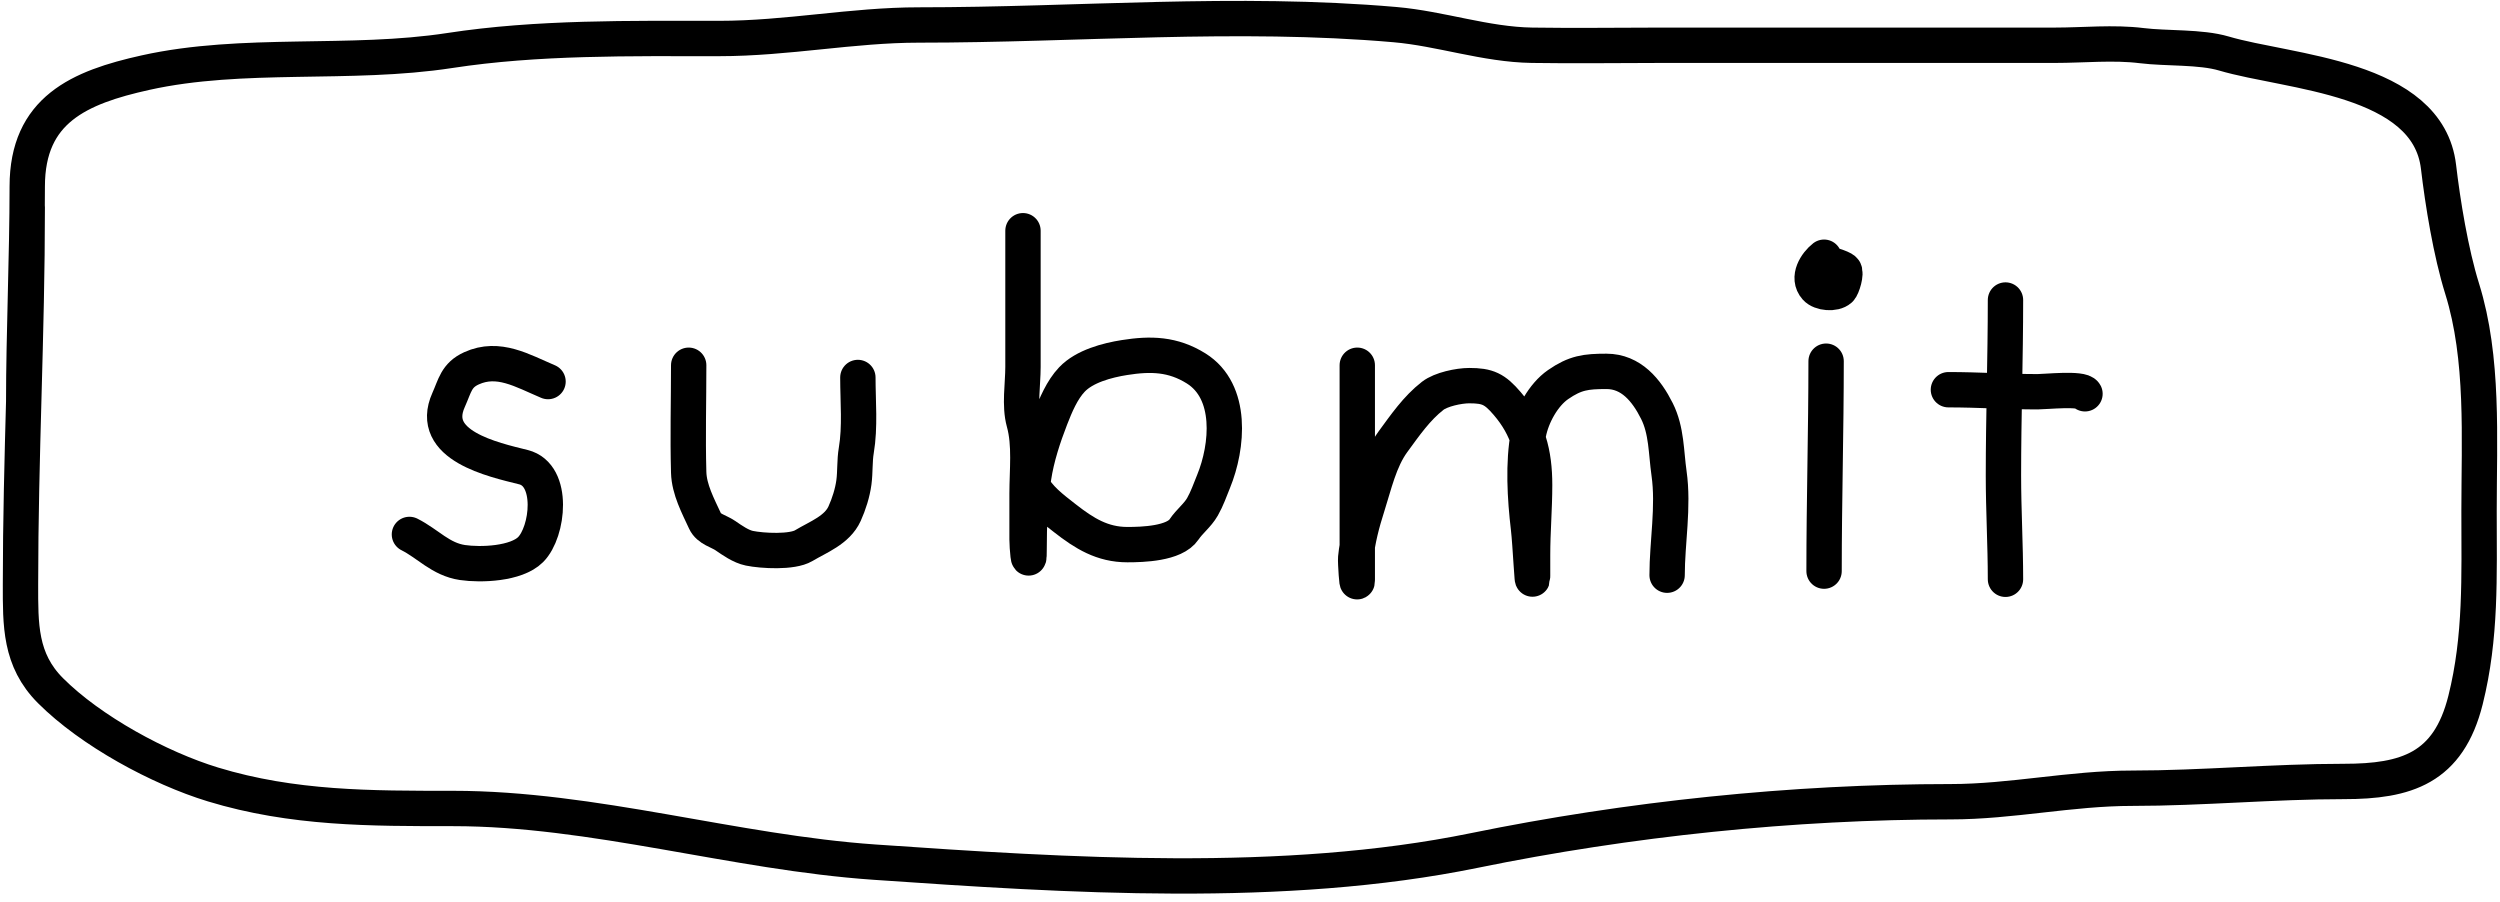
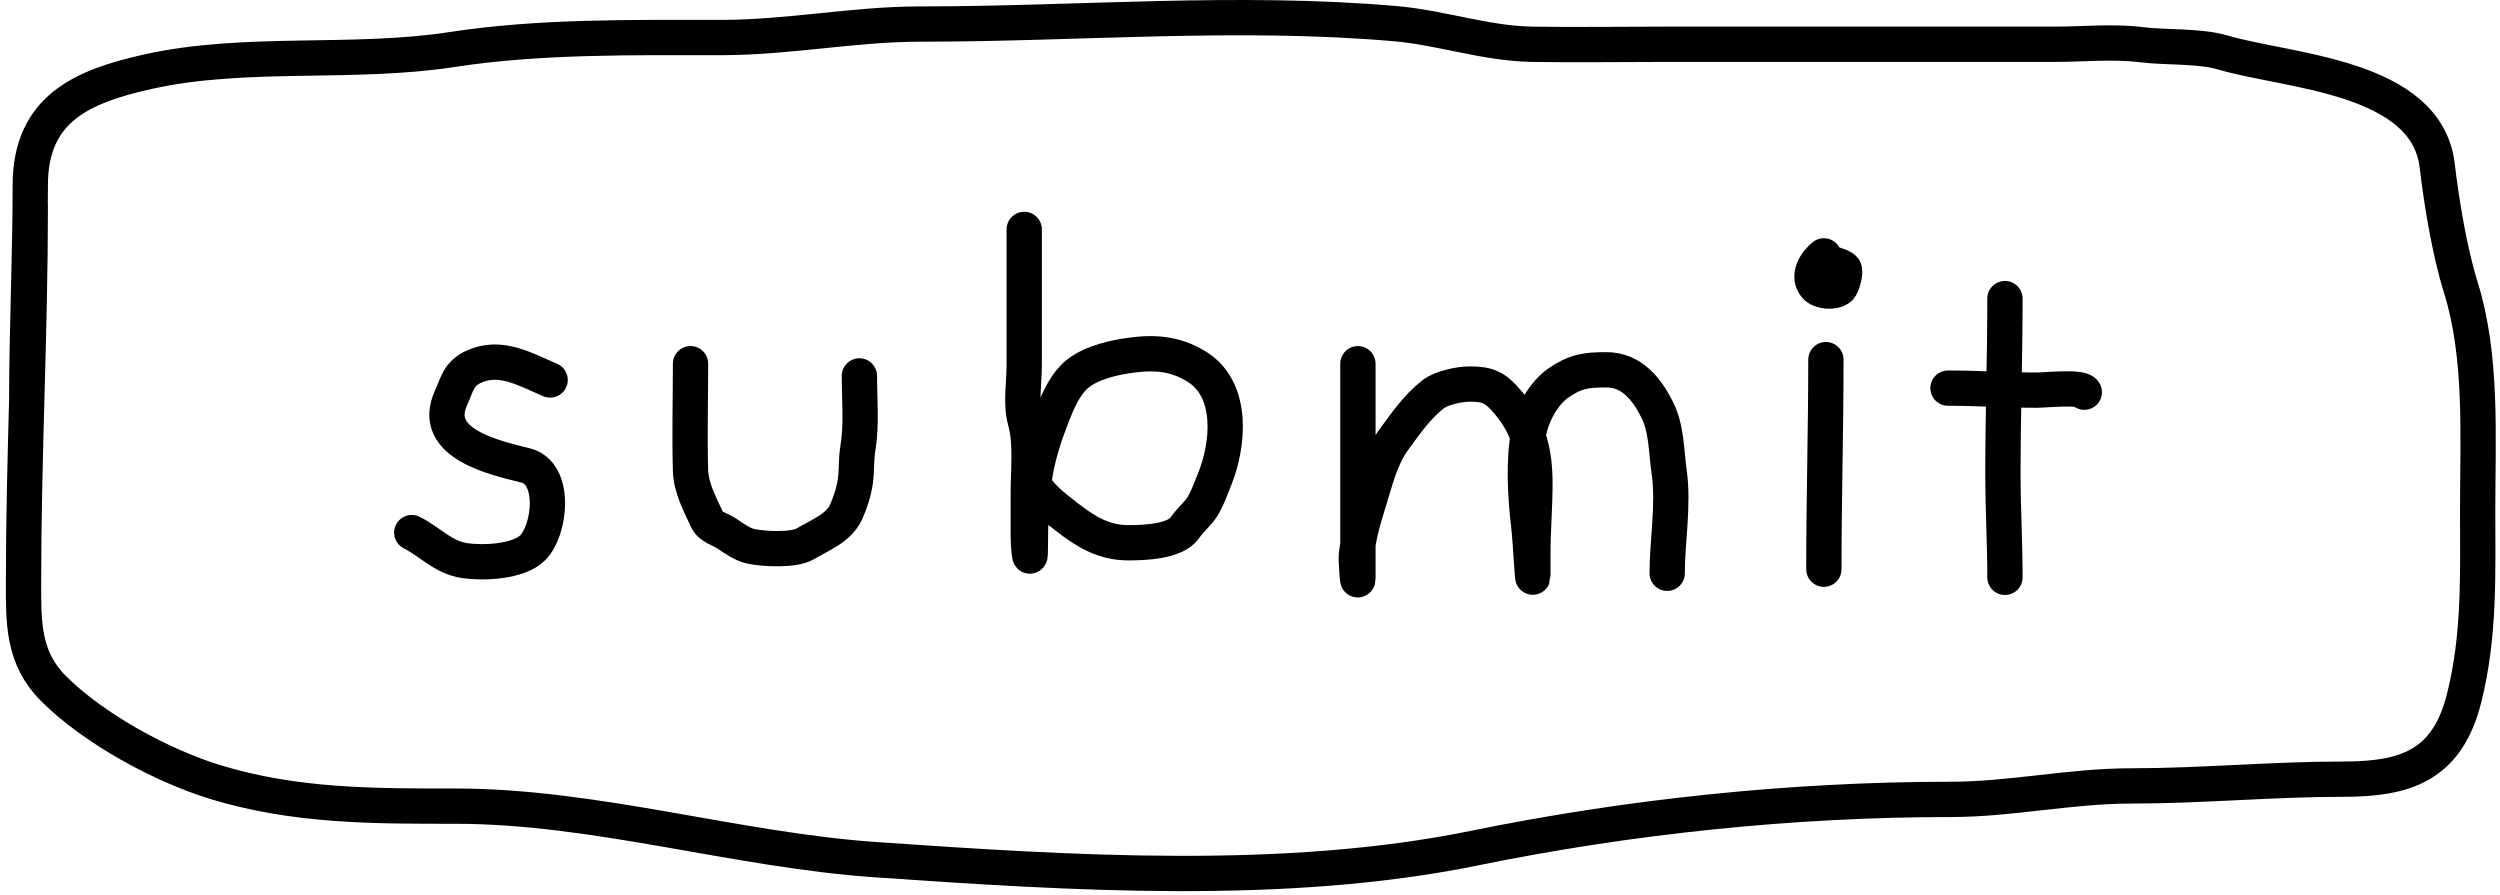
- <svg xmlns="http://www.w3.org/2000/svg" width="244" height="88" viewBox="0 0 244 88" fill="none">
-   <path d="M2.659 20.238C2.659 32.638 2 44.595 2 57.008C2 60.957 1.92 64.398 4.93 67.409C8.865 71.344 15.53 74.964 20.788 76.564C28.579 78.936 36.177 78.908 44.227 78.908C57.912 78.908 71.668 83.201 85.354 84.145C104.213 85.446 125.283 86.814 143.878 83.01C158.972 79.923 174.959 78.249 190.389 78.249C196.331 78.249 202.094 76.931 208.115 76.931C214.92 76.931 221.866 76.271 228.77 76.271C234.853 76.271 238.968 74.995 240.636 68.324C242.179 62.153 241.955 56.244 241.955 49.866C241.955 42.81 242.43 34.98 240.307 28.185C239.194 24.624 238.41 19.777 237.999 16.283C236.963 7.47 223.398 7.103 217.051 5.223C214.768 4.546 211.437 4.754 209.03 4.454C206.289 4.111 203.335 4.417 200.57 4.417C194.796 4.417 189.022 4.417 183.248 4.417C176.228 4.417 169.209 4.417 162.19 4.417C157.967 4.417 153.74 4.485 149.518 4.417C144.979 4.344 140.616 2.791 136.151 2.403C120.636 1.054 105.201 2.439 89.676 2.439C83.187 2.439 76.837 3.758 70.192 3.758C61.525 3.758 52.449 3.614 43.897 4.93C34.154 6.429 23.711 4.976 14.196 7.09C7.743 8.524 2.659 10.705 2.659 18.204C2.659 24.916 2.314 32.666 2.314 39.197" stroke="black" stroke-width="3.451" stroke-linecap="round" />
-   <path d="M53.488 37.24C50.985 36.183 48.654 34.748 46.017 35.947C44.525 36.625 44.405 37.651 43.784 39.031C41.775 43.495 48.153 44.861 51.09 45.596C54.128 46.355 53.513 51.916 51.786 53.642C50.385 55.043 46.927 55.168 45.133 54.902C43.001 54.586 41.753 53.057 39.96 52.161" stroke="black" stroke-width="3.451" stroke-linecap="round" />
-   <path d="M67.216 35.648C67.216 39.128 67.119 42.625 67.216 46.104C67.262 47.775 68.134 49.386 68.818 50.868C69.182 51.655 70.145 51.831 70.786 52.271C71.454 52.731 72.317 53.341 73.14 53.509C74.393 53.766 77.313 53.934 78.445 53.255C79.875 52.398 81.705 51.741 82.435 50.127C82.855 49.2 83.206 48.091 83.341 47.077C83.478 46.052 83.401 44.974 83.574 43.96C83.964 41.668 83.728 39.172 83.728 36.842" stroke="black" stroke-width="3.451" stroke-linecap="round" />
-   <path d="M99.843 22.518C99.843 25.9 99.843 29.282 99.843 32.664C99.843 33.711 99.843 34.757 99.843 35.803C99.843 37.528 99.482 39.561 99.942 41.219C100.547 43.394 100.241 45.94 100.241 48.182C100.241 49.674 100.241 51.166 100.241 52.658C100.241 53.379 100.44 55.672 100.44 53.631C100.44 51.241 100.533 48.946 100.882 46.59C101.167 44.665 101.837 42.629 102.54 40.821C103.036 39.545 103.654 38.058 104.618 37.041C105.843 35.747 108.057 35.165 109.746 34.897C112.322 34.488 114.483 34.546 116.742 35.958C120.339 38.206 119.846 43.563 118.444 46.988C118.1 47.83 117.813 48.673 117.361 49.464C116.879 50.308 116.097 50.874 115.571 51.664C114.631 53.073 111.493 53.156 110.033 53.156C107.594 53.156 105.842 52.072 103.921 50.569C102.66 49.582 101.359 48.627 100.639 47.187" stroke="black" stroke-width="3.451" stroke-linecap="round" />
-   <path d="M132.47 35.648C132.47 42.611 132.47 49.575 132.47 56.538C132.47 57.602 132.279 54.826 132.315 54.46C132.488 52.736 132.938 51.018 133.465 49.376C134.128 47.309 134.644 44.897 135.963 43.098C137.131 41.505 138.269 39.848 139.831 38.633C140.638 38.005 142.387 37.638 143.401 37.638C145.202 37.638 145.888 37.965 147.104 39.384C149.149 41.77 149.779 44.246 149.779 47.342C149.779 49.625 149.58 51.883 149.58 54.15C149.58 54.836 149.58 55.521 149.58 56.206C149.58 57.763 149.364 53.099 149.182 51.553C148.836 48.618 148.631 45.196 149.182 42.302C149.509 40.584 150.627 38.535 152.066 37.538C153.747 36.375 154.792 36.245 156.786 36.245C159.191 36.245 160.698 38.079 161.715 40.114C162.673 42.028 162.605 44.141 162.898 46.193C163.364 49.458 162.71 52.948 162.71 56.14" stroke="black" stroke-width="3.451" stroke-linecap="round" />
-   <path d="M178.228 35.251C178.228 42.104 178.029 48.904 178.029 55.742" stroke="black" stroke-width="3.451" stroke-linecap="round" />
-   <path d="M178.029 25.104C177.261 25.704 176.338 27.088 177.233 28.088C177.7 28.611 179.035 28.731 179.576 28.243C179.814 28.029 180.25 26.618 179.974 26.342C179.736 26.104 178.397 25.701 178.029 25.701" stroke="black" stroke-width="3.451" stroke-linecap="round" />
-   <path d="M195.735 29.282C195.735 35.002 195.536 40.679 195.536 46.403C195.536 49.809 195.735 53.156 195.735 56.538" stroke="black" stroke-width="3.451" stroke-linecap="round" />
-   <path d="M190.165 38.036C193.085 38.036 195.982 38.235 198.874 38.235C199.65 38.235 203.206 37.856 203.494 38.434" stroke="black" stroke-width="3.451" stroke-linecap="round" />
+ <svg xmlns="http://www.w3.org/2000/svg" width="425" height="152" viewBox="0 0 425 152" fill="none">
+   <path d="M5.147 35.036C5.147 56.596 4 77.385 4 98.966C4 105.832 3.86 111.816 9.094 117.05C15.937 123.893 27.524 130.187 36.666 132.969C50.212 137.092 63.423 137.044 77.418 137.044C101.212 137.044 125.13 144.509 148.926 146.15C181.715 148.411 218.348 150.789 250.679 144.176C276.923 138.808 304.719 135.898 331.547 135.898C341.878 135.898 351.898 133.606 362.366 133.606C374.198 133.606 386.276 132.46 398.279 132.46C408.855 132.46 416.011 130.241 418.91 118.642C421.593 107.912 421.203 97.639 421.203 86.55C421.203 74.281 422.029 60.667 418.337 48.854C416.402 42.661 415.04 34.235 414.326 28.159C412.523 12.837 388.939 12.199 377.903 8.929C373.933 7.753 368.142 8.115 363.958 7.592C359.192 6.996 354.055 7.528 349.249 7.528C339.21 7.528 329.17 7.528 319.131 7.528C306.926 7.528 294.722 7.528 282.517 7.528C275.176 7.528 267.826 7.647 260.485 7.528C252.595 7.401 245.008 4.701 237.244 4.026C210.269 1.681 183.433 4.09 156.44 4.09C145.158 4.09 134.117 6.382 122.564 6.382C107.494 6.382 91.713 6.132 76.845 8.42C59.906 11.026 41.748 8.5 25.204 12.177C13.984 14.67 5.147 18.462 5.147 31.5C5.147 43.169 4.546 56.643 4.546 68" stroke="black" stroke-width="6" stroke-linecap="round" />
+   <path d="M93.521 64.597C89.169 62.759 85.116 60.264 80.531 62.349C77.937 63.527 77.728 65.312 76.649 67.71C73.156 75.472 84.246 77.848 89.351 79.125C94.634 80.445 93.564 90.113 90.562 93.115C88.126 95.55 82.114 95.768 78.993 95.305C75.287 94.756 73.118 92.099 70 90.54" stroke="black" stroke-width="6" stroke-linecap="round" />
+   <path d="M117.389 61.83C117.389 67.88 117.221 73.96 117.389 80.009C117.47 82.914 118.986 85.714 120.175 88.291C120.807 89.66 122.482 89.966 123.596 90.732C124.757 91.53 126.258 92.591 127.689 92.884C129.867 93.33 134.945 93.623 136.913 92.442C139.398 90.951 142.581 89.809 143.85 87.004C144.58 85.391 145.191 83.463 145.426 81.7C145.664 79.918 145.53 78.044 145.83 76.281C146.508 72.296 146.099 67.955 146.099 63.905" stroke="black" stroke-width="6" stroke-linecap="round" />
+   <path d="M174.117 39C174.117 44.88 174.117 50.761 174.117 56.641C174.117 58.46 174.117 60.279 174.117 62.099C174.117 65.098 173.489 68.633 174.29 71.515C175.341 75.297 174.809 79.723 174.809 83.621C174.809 86.216 174.809 88.81 174.809 91.404C174.809 92.657 175.155 96.644 175.155 93.095C175.155 88.941 175.317 84.95 175.923 80.854C176.419 77.506 177.584 73.966 178.806 70.823C179.668 68.605 180.743 66.02 182.419 64.251C184.55 62.001 188.398 60.989 191.335 60.523C195.815 59.812 199.571 59.912 203.5 62.368C209.753 66.276 208.895 75.591 206.459 81.546C205.86 83.01 205.361 84.476 204.576 85.851C203.737 87.318 202.377 88.303 201.463 89.675C199.829 92.125 194.372 92.269 191.835 92.269C187.594 92.269 184.547 90.385 181.208 87.772C179.014 86.056 176.753 84.396 175.501 81.892" stroke="black" stroke-width="6" stroke-linecap="round" />
+   <path d="M230.845 61.83C230.845 73.936 230.845 86.043 230.845 98.149C230.845 99.999 230.512 95.174 230.576 94.537C230.876 91.539 231.659 88.552 232.575 85.697C233.727 82.104 234.624 77.909 236.918 74.782C238.948 72.013 240.927 69.131 243.644 67.018C245.046 65.927 248.087 65.289 249.851 65.289C252.981 65.289 254.174 65.858 256.288 68.325C259.843 72.473 260.939 76.778 260.939 82.161C260.939 86.131 260.593 90.056 260.593 93.999C260.593 95.19 260.593 96.382 260.593 97.573C260.593 100.28 260.217 92.171 259.901 89.483C259.301 84.38 258.943 78.429 259.901 73.398C260.47 70.411 262.414 66.849 264.917 65.116C267.839 63.093 269.655 62.867 273.122 62.867C277.304 62.867 279.924 66.056 281.693 69.593C283.358 72.922 283.24 76.595 283.749 80.162C284.56 85.84 283.422 91.908 283.422 97.458" stroke="black" stroke-width="6" stroke-linecap="round" />
+   <path d="M310.403 61.138C310.403 73.054 310.057 84.877 310.057 96.766" stroke="black" stroke-width="6" stroke-linecap="round" />
+   <path d="M310.057 43.497C308.722 44.54 307.117 46.946 308.673 48.685C309.486 49.593 311.805 49.802 312.747 48.954C313.16 48.583 313.919 46.129 313.439 45.649C313.026 45.236 310.697 44.534 310.057 44.534" stroke="black" stroke-width="6" stroke-linecap="round" />
+   <path d="M340.842 50.761C340.842 60.706 340.497 70.576 340.497 80.528C340.497 86.45 340.842 92.269 340.842 98.149" stroke="black" stroke-width="6" stroke-linecap="round" />
+   <path d="M331.157 65.981C336.235 65.981 341.271 66.326 346.3 66.326C347.649 66.326 353.831 65.669 354.333 66.672" stroke="black" stroke-width="6" stroke-linecap="round" />
</svg>
